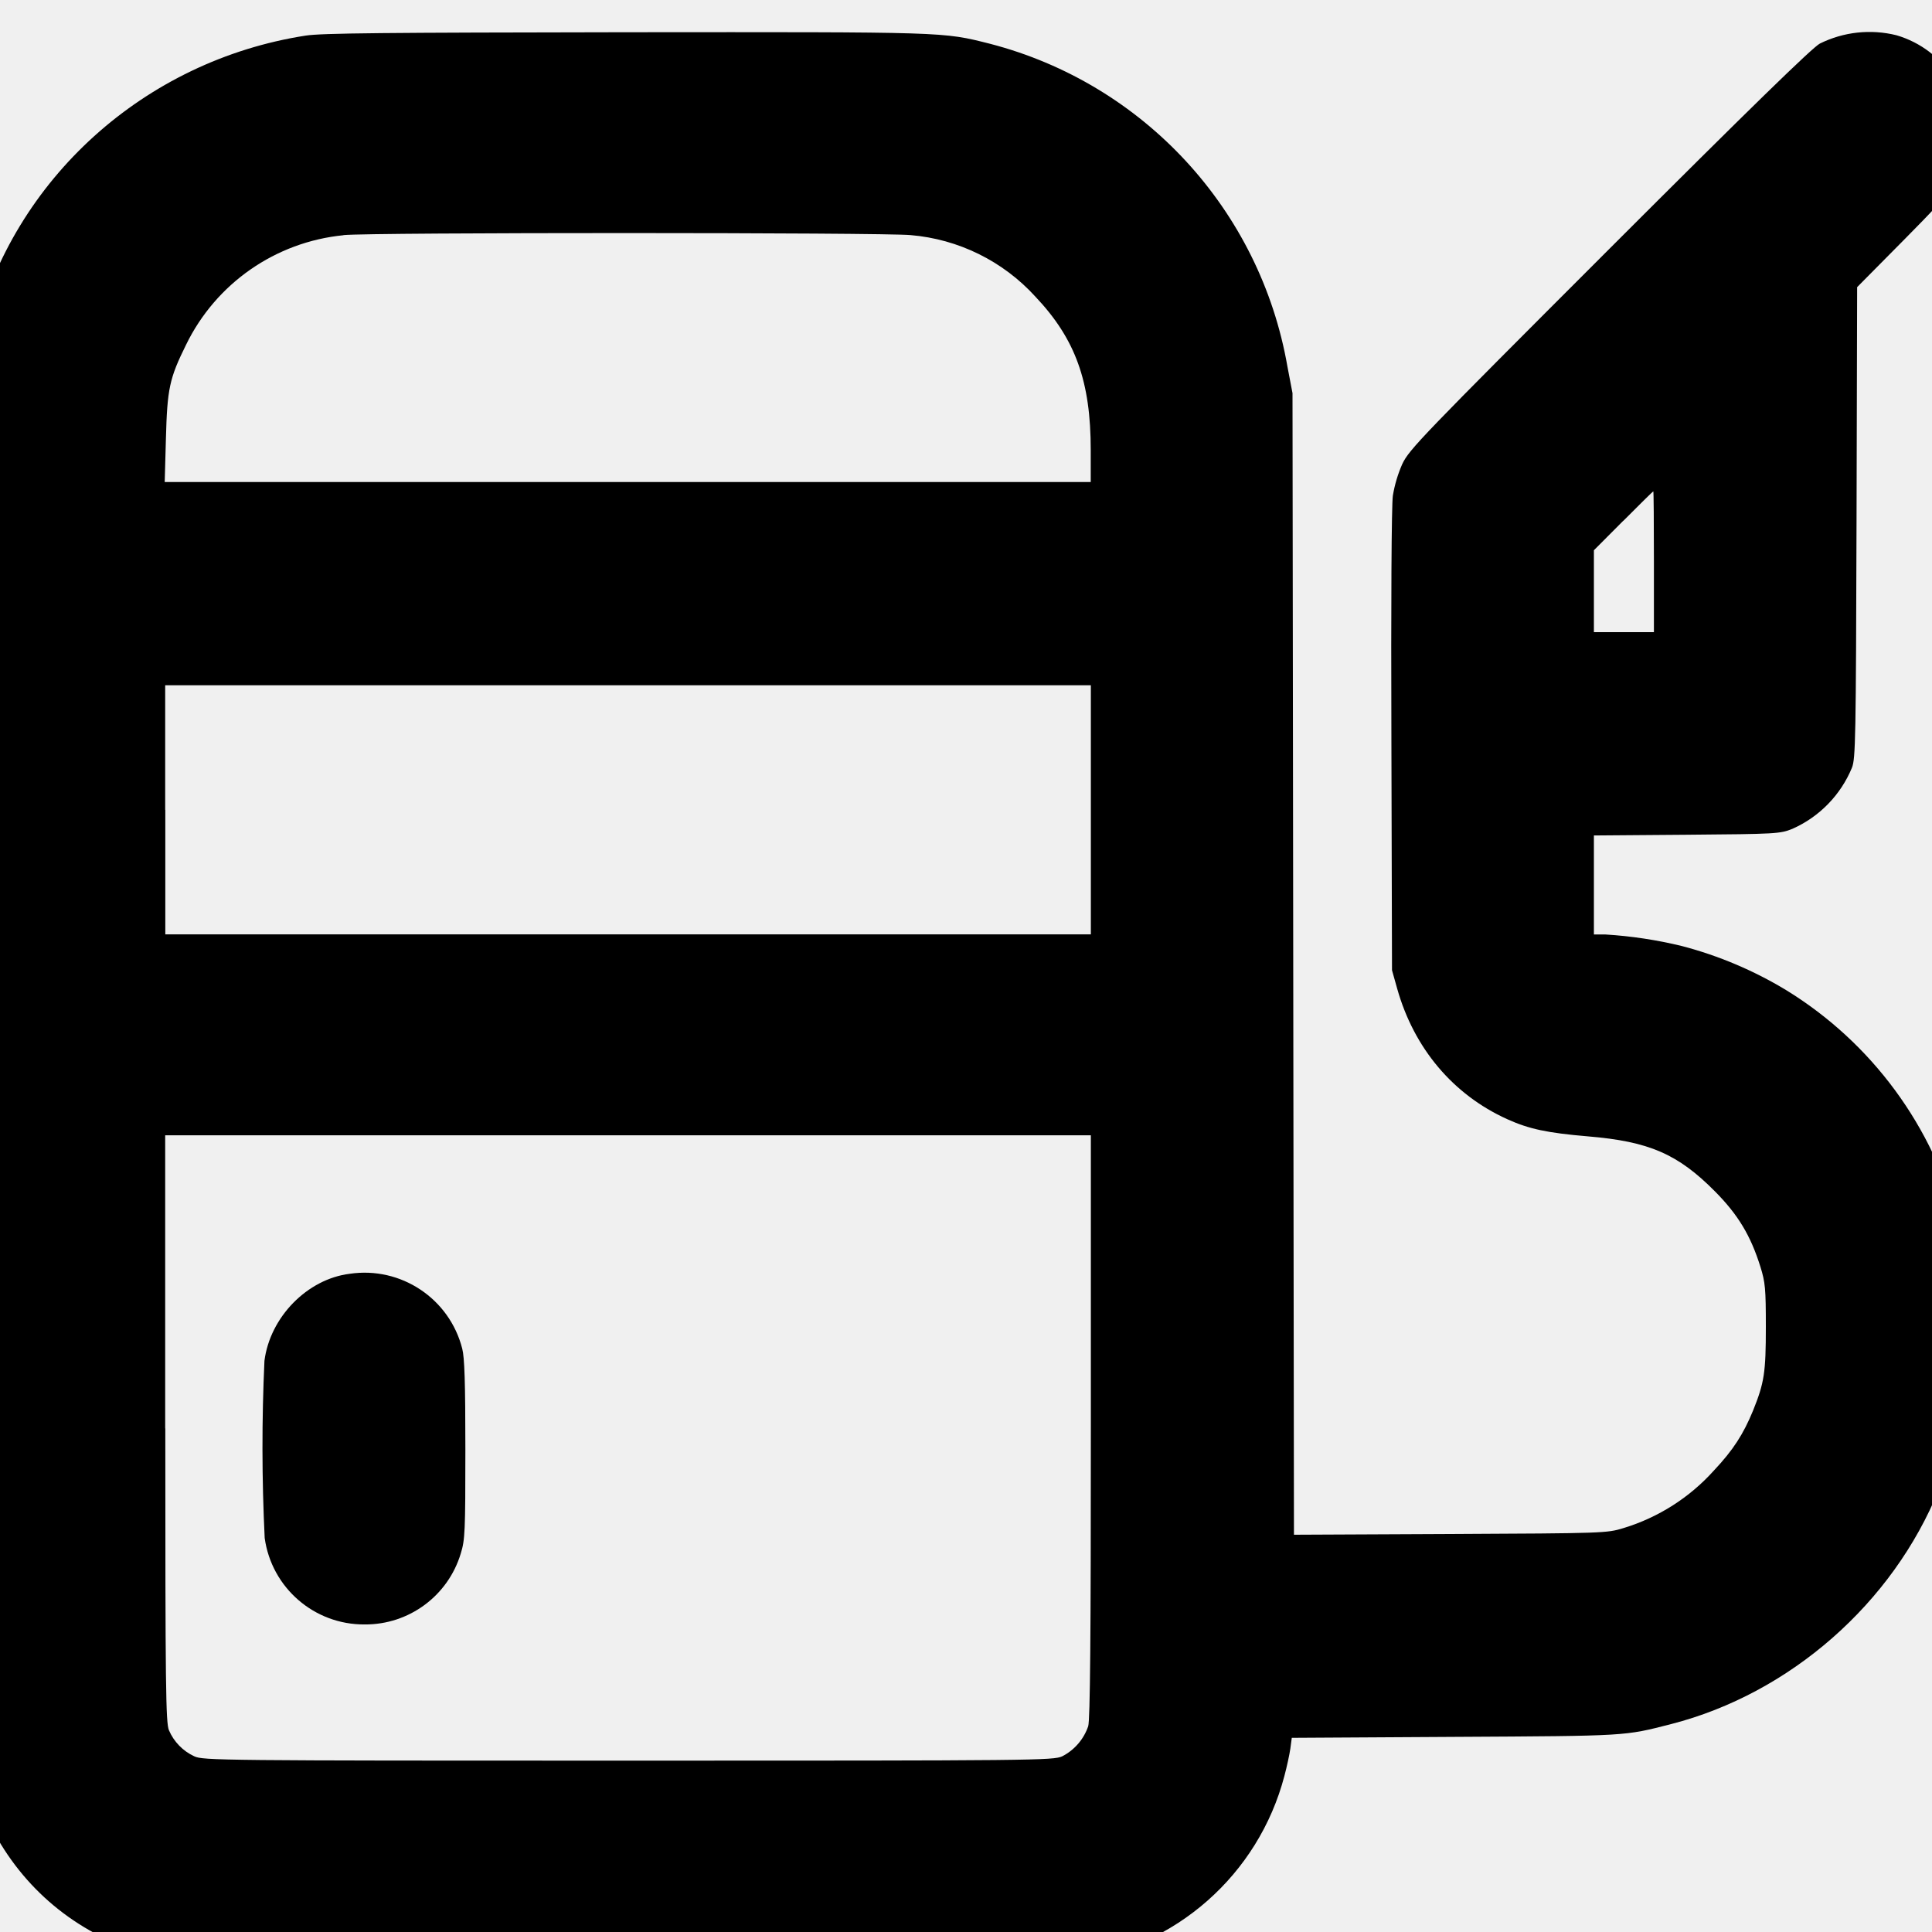
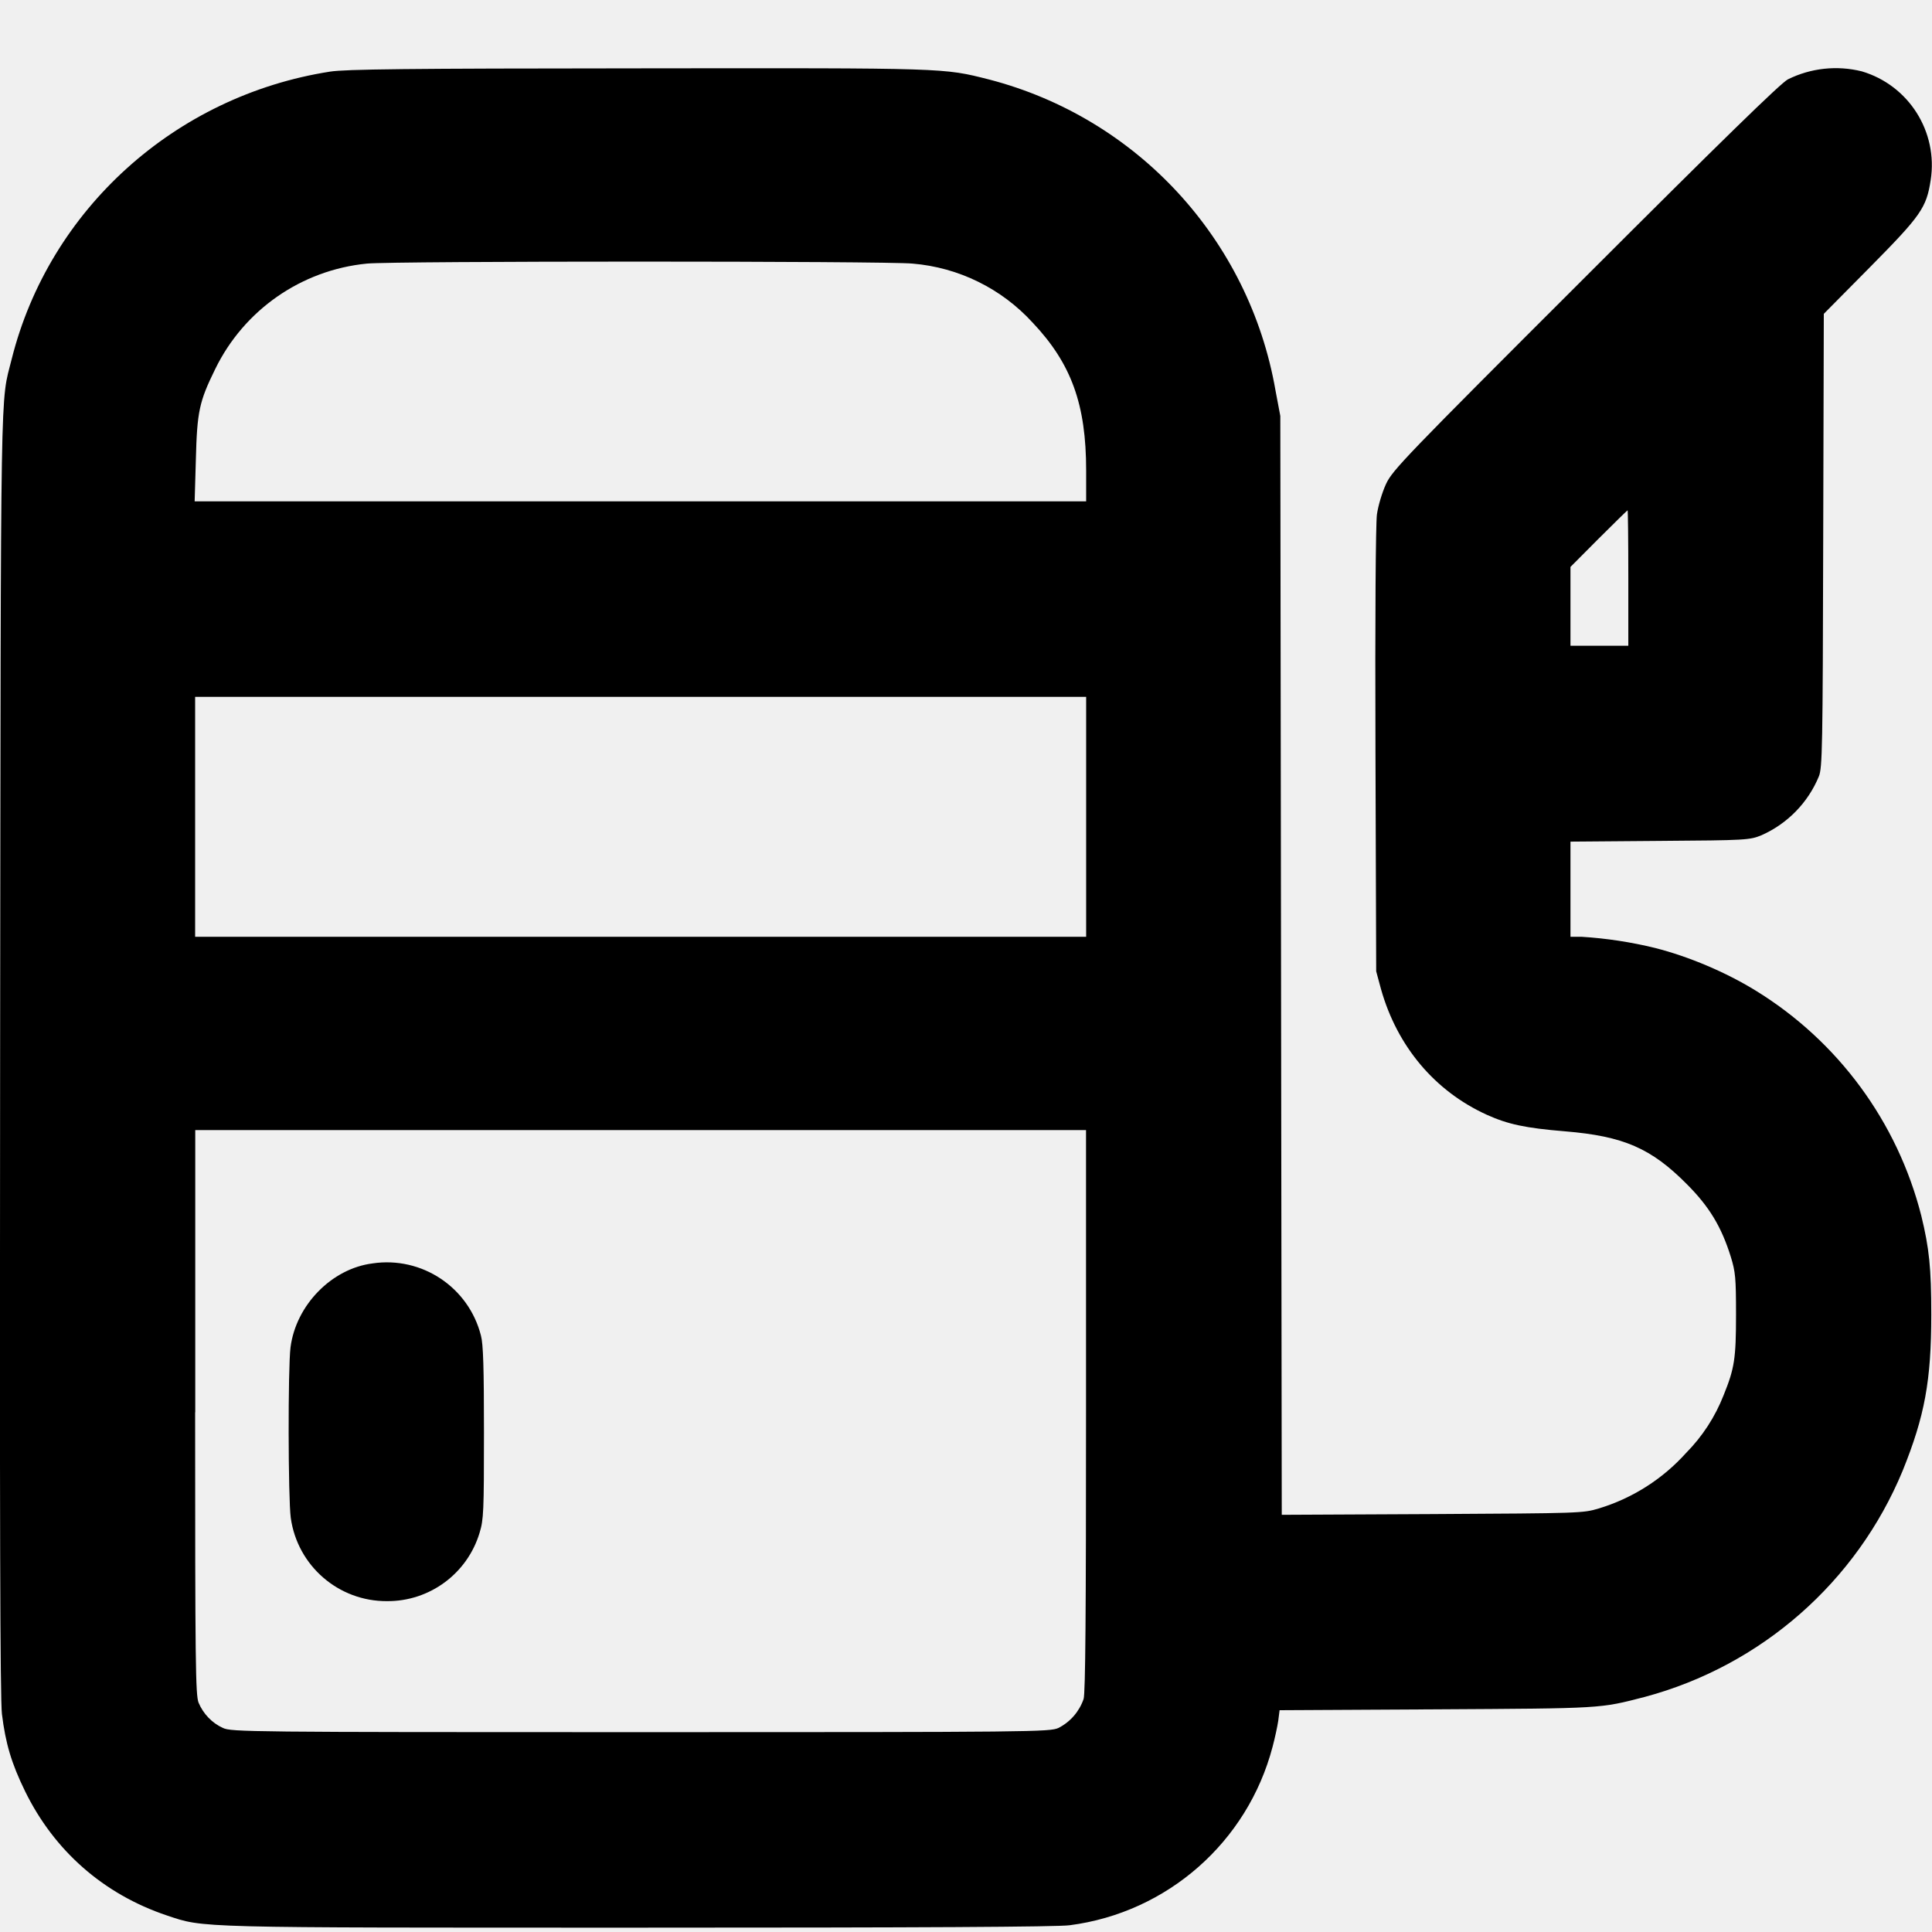
<svg xmlns="http://www.w3.org/2000/svg" fill="none" viewBox="0 0 16 16">
-   <g clip-path="url(#a)">
-     <path fill="currentColor" fill-rule="evenodd" d="M2.53.295C1.196.503.112 1.482-.21 2.768c-.099.397-.092.009-.1 5.964-.004 4.03 0 5.563.016 5.693.03.253.082.422.2.663.25.514.675.887 1.22 1.07.323.108.21.105 4.069.105 2.409 0 3.597-.006 3.698-.02a2.081 2.081 0 0 0 1.744-1.536c.02-.075.042-.176.049-.225l.012-.09 1.351-.008c1.438-.008 1.4-.006 1.791-.106.984-.253 1.836-1 2.218-1.946.19-.47.246-.776.246-1.344 0-.4-.017-.57-.086-.85a3.197 3.197 0 0 0-1.427-1.939 3.264 3.264 0 0 0-.861-.364 3.604 3.604 0 0 0-.634-.096H13.2v-.82l.77-.006c.744-.006.772-.008.874-.049a.95.95 0 0 0 .493-.506c.03-.075.033-.241.038-2.03l.005-1.95.398-.402c.437-.442.485-.51.521-.747a.84.84 0 0 0-.593-.937.926.926 0 0 0-.635.069c-.059.03-.578.535-1.741 1.698-1.56 1.56-1.66 1.663-1.717 1.784a1.096 1.096 0 0 0-.078.262c-.011.08-.016.881-.012 2.031l.005 1.899.043.153c.139.493.462.877.91 1.08.181.082.33.114.67.143.506.042.745.146 1.053.457.19.192.294.364.375.623.04.129.045.18.045.497 0 .38-.013.463-.106.694-.08.195-.165.327-.323.495a1.653 1.653 0 0 1-.75.478c-.138.042-.156.043-1.434.049l-1.295.006-.006-4.727-.006-4.727-.042-.22A3.357 3.357 0 0 0 8.197.362C7.804.263 7.848.265 5.18.267 3.183.27 2.664.274 2.53.295Zm.315 1.653a1.627 1.627 0 0 0-1.304.907c-.138.279-.156.363-.167.779l-.01.358h7.669v-.265c0-.568-.126-.919-.458-1.27a1.576 1.576 0 0 0-1.034-.51c-.225-.022-4.476-.023-4.696 0Zm10.598 2.365-.243.244v.678h.497v-.583c0-.321-.002-.583-.005-.583s-.115.11-.248.244ZM1.369 6.706v1.032h7.665V5.675H1.368v1.032Zm0 5.123c0 2.152.004 2.437.03 2.5a.42.42 0 0 0 .21.216c.073.034.21.036 3.593.036 3.38 0 3.52-.002 3.595-.036a.44.44 0 0 0 .215-.249c.016-.053.022-.732.022-2.484v-2.41H1.368v2.428Zm1.527-1.28c-.35.043-.66.358-.706.721a15.54 15.54 0 0 0 .002 1.467.83.83 0 0 0 .828.716.825.825 0 0 0 .796-.588c.035-.113.038-.18.038-.861 0-.556-.007-.763-.026-.835a.835.835 0 0 0-.932-.62Z" clip-rule="evenodd" />
-   </g>
-   <defs>
-     <clipPath id="a">
-       <path fill="#fff" d="M0 0h16v16H0z" />
-     </clipPath>
-   </defs>
+   <path fill="currentColor" fill-rule="evenodd" d="M2.734.593C1.45.793.408 1.735.097 2.973c-.095.382-.09.009-.096 5.742-.004 3.88 0 5.354.015 5.48.03.243.078.406.191.638.242.495.651.854 1.175 1.03.312.104.203.101 3.917.101 2.32 0 3.463-.006 3.56-.02a2.003 2.003 0 0 0 1.68-1.478c.019-.071.04-.169.047-.216l.011-.087 1.301-.007c1.384-.008 1.348-.006 1.724-.103a3.212 3.212 0 0 0 2.135-1.873c.183-.453.237-.746.237-1.294 0-.385-.017-.549-.083-.819a3.077 3.077 0 0 0-1.374-1.865c-.244-.15-.55-.28-.829-.351a3.47 3.47 0 0 0-.61-.093h-.092V6.97l.74-.006c.717-.005.744-.007.842-.047a.915.915 0 0 0 .475-.487c.029-.072.032-.232.036-1.955l.005-1.876.383-.387c.421-.426.467-.491.502-.72a.81.81 0 0 0-.57-.901.892.892 0 0 0-.612.066c-.057.028-.556.515-1.676 1.635-1.502 1.5-1.599 1.601-1.653 1.717-.032.07-.065.18-.075.252-.01.077-.016.849-.012 1.956l.006 1.827.04.148c.134.474.445.844.876 1.04.175.079.319.11.646.137.487.04.716.14 1.013.44.184.185.284.35.362.6.038.124.043.173.043.478 0 .366-.013.446-.103.668a1.408 1.408 0 0 1-.31.477 1.592 1.592 0 0 1-.722.46c-.133.04-.15.04-1.381.047l-1.246.006-.006-4.55-.006-4.55-.04-.212A3.232 3.232 0 0 0 8.19.658C7.81.562 7.852.563 5.285.566 3.363.567 2.863.573 2.734.593Zm.304 1.59a1.567 1.567 0 0 0-1.256.874c-.132.269-.15.35-.16.75l-.01.345h7.383v-.256c0-.546-.122-.884-.442-1.223a1.517 1.517 0 0 0-.995-.49c-.216-.022-4.31-.022-4.52 0ZM13.24 4.46l-.234.235v.653h.479v-.562c0-.308-.003-.56-.006-.56-.002 0-.11.105-.239.234ZM1.616 6.764v.994h7.379V5.771H1.616v.994Zm0 4.932c0 2.072.003 2.345.029 2.406.038.09.11.167.201.208.07.033.203.035 3.46.035 3.253 0 3.388-.002 3.46-.035a.423.423 0 0 0 .208-.24c.015-.05.02-.704.02-2.39V9.359H1.617v2.337Zm1.47-1.233c-.338.042-.635.345-.68.695-.022.17-.02 1.253.002 1.412a.8.8 0 0 0 .797.69.795.795 0 0 0 .767-.567c.033-.109.036-.172.036-.829 0-.535-.006-.734-.025-.803a.804.804 0 0 0-.898-.598Z" clip-rule="evenodd" />
</svg>
